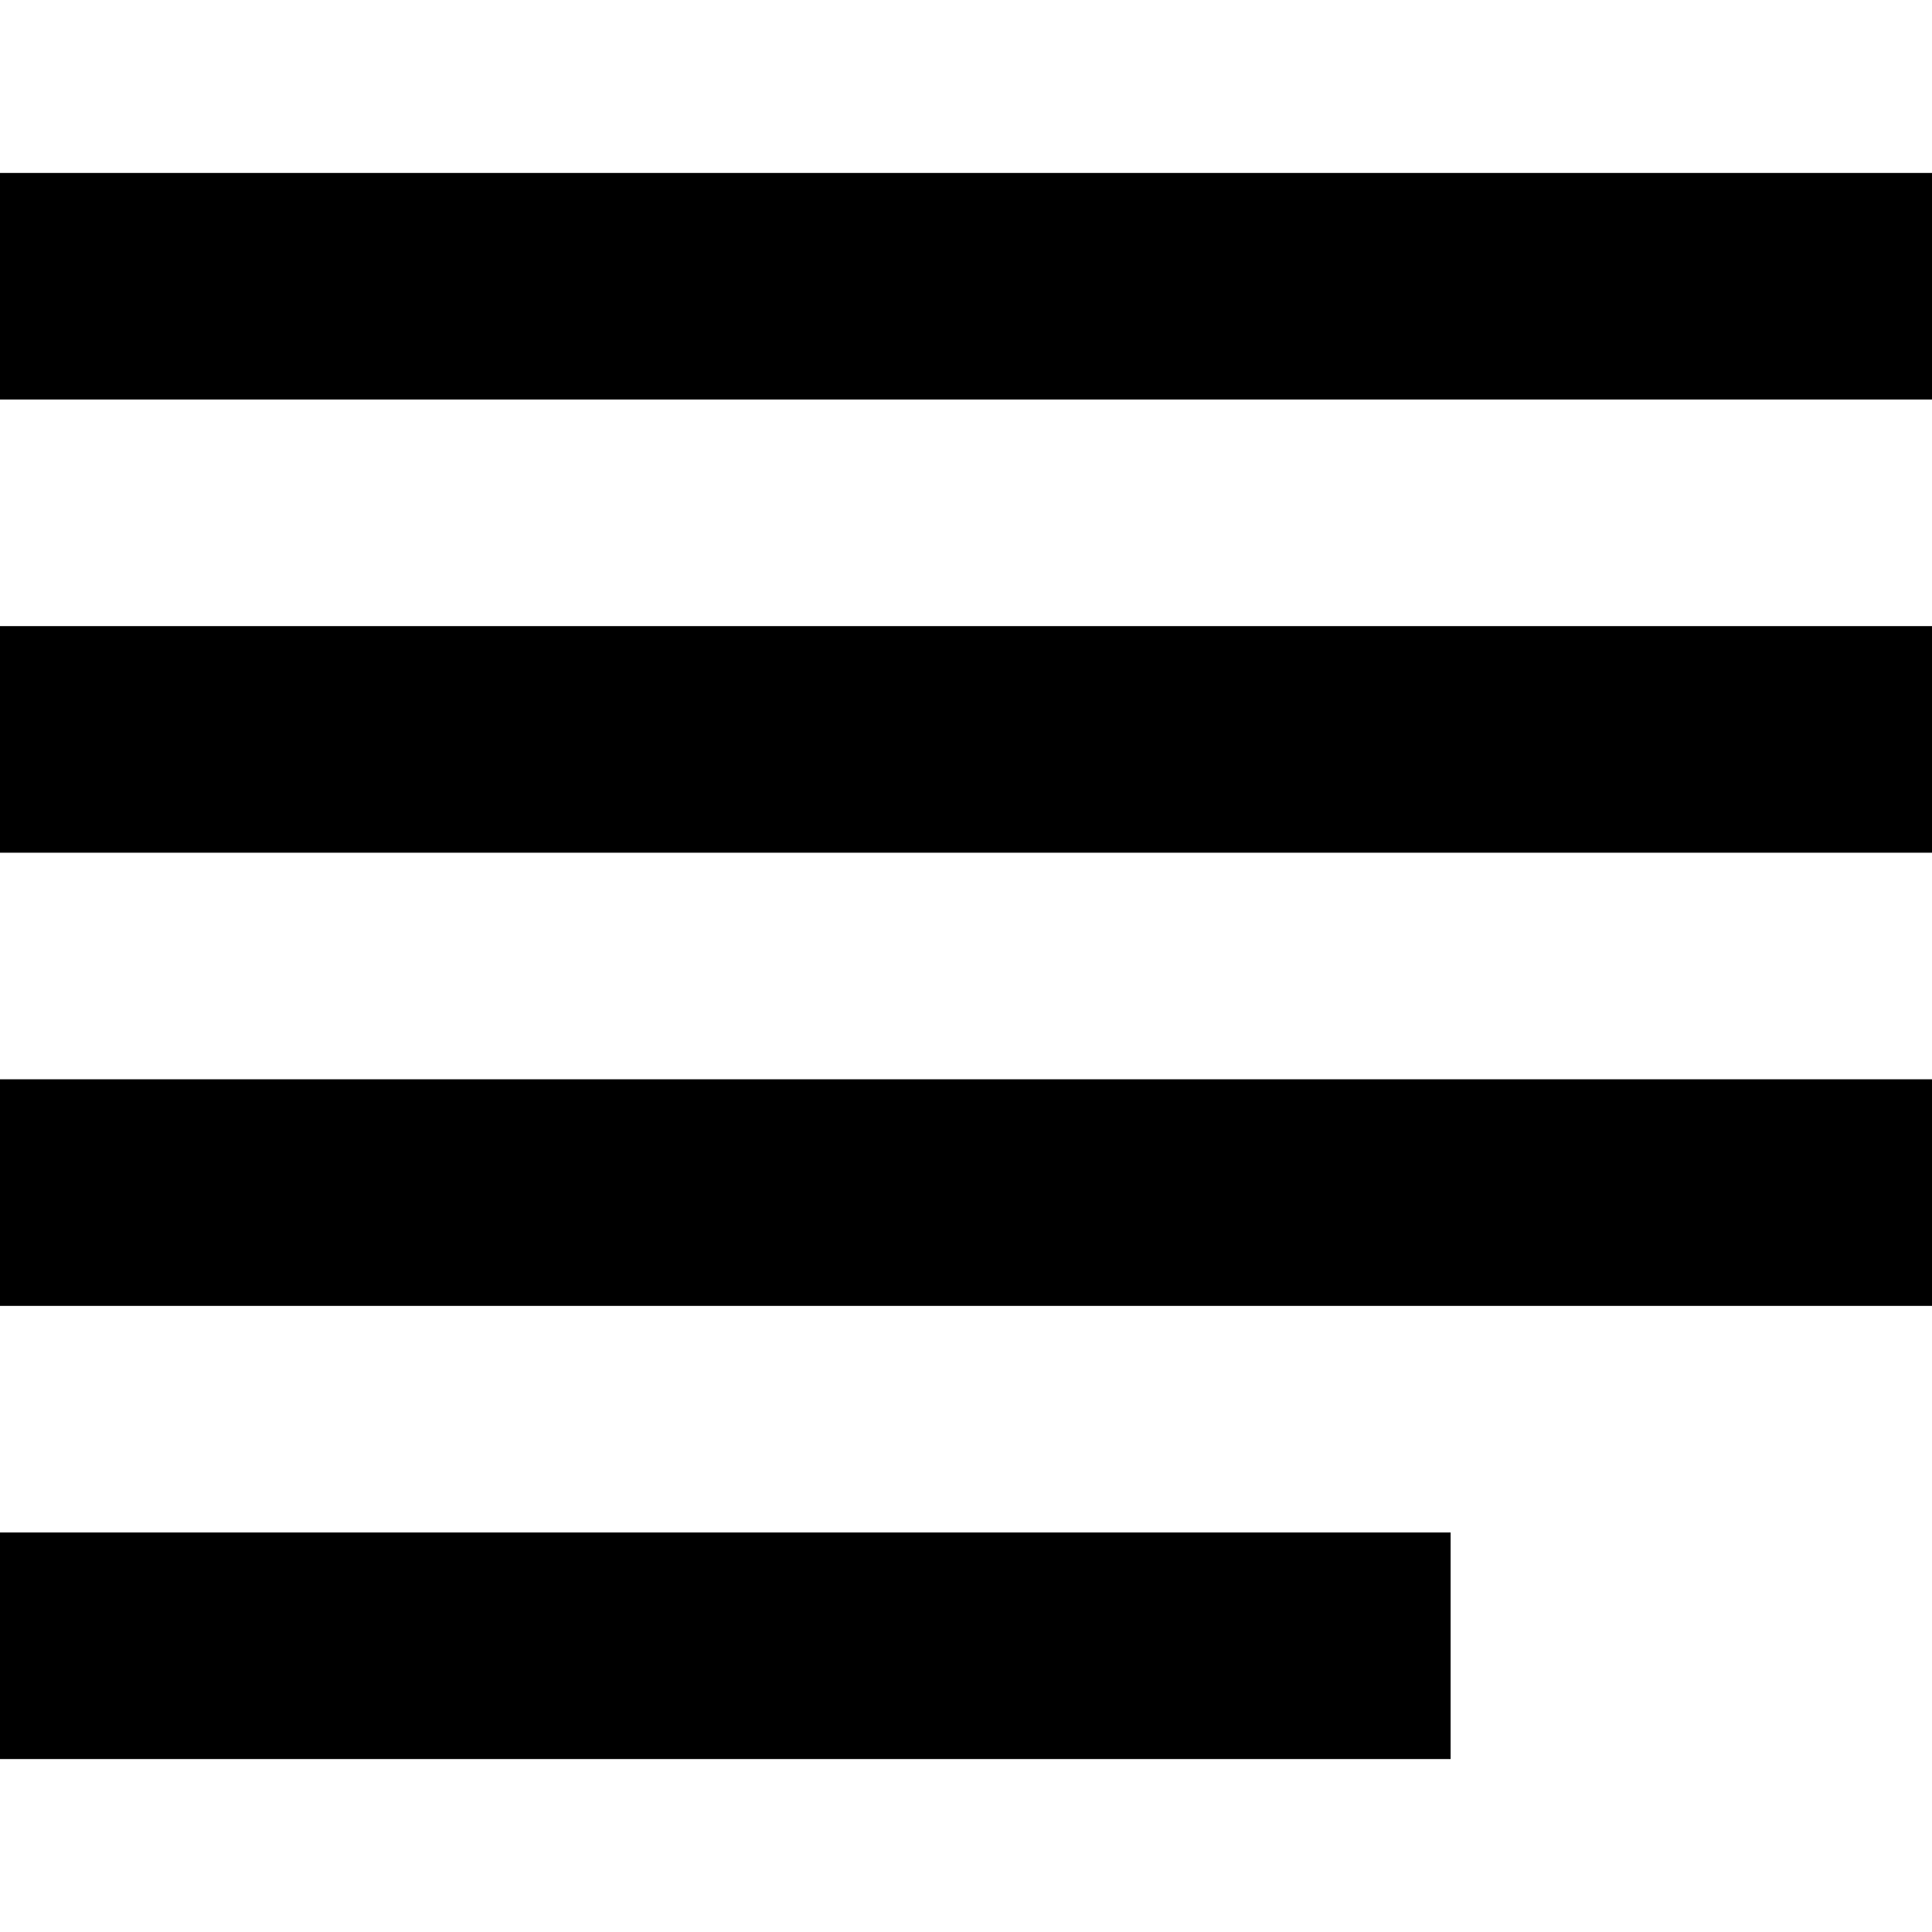
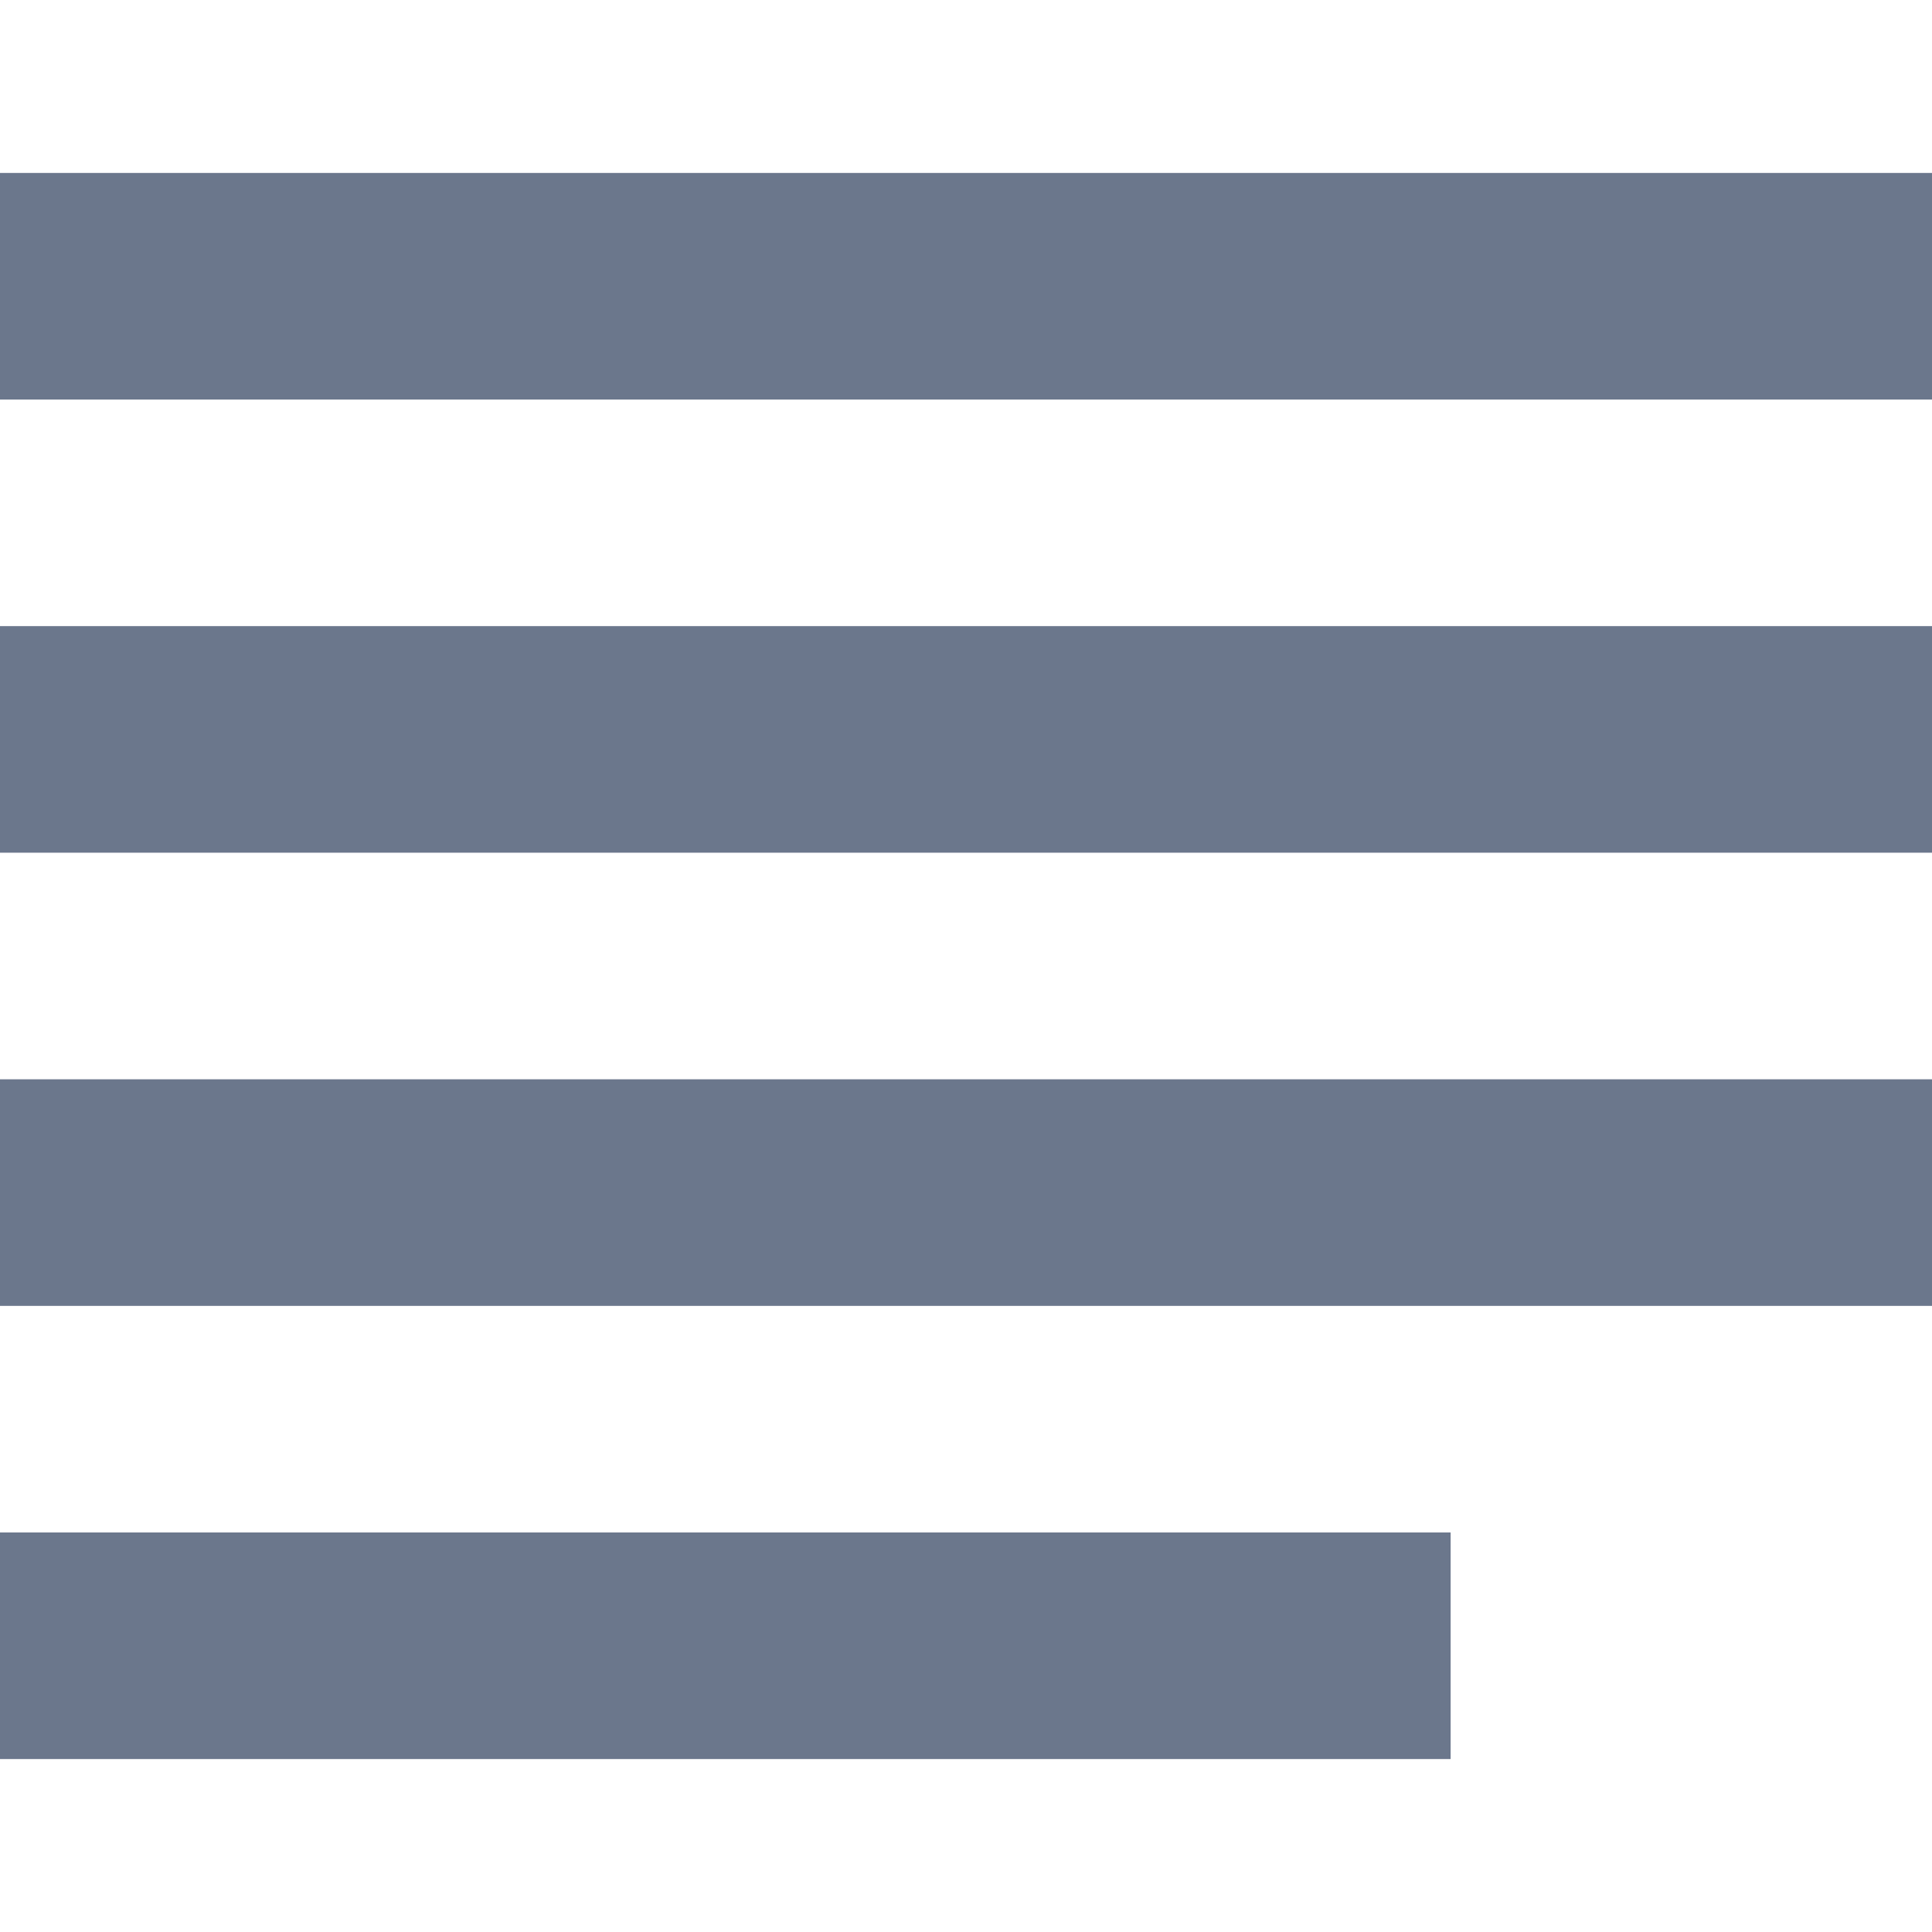
- <svg xmlns="http://www.w3.org/2000/svg" id="Capa_1" enable-background="new 0 0 512 512" height="512" viewBox="0 0 512 512" width="512">
+ <svg xmlns="http://www.w3.org/2000/svg" version="1.1" width="512" height="512" x="0" y="0" viewBox="0 0 512 512" style="enable-background:new 0 0 512 512" xml:space="preserve" class="">
  <g>
-     <path d="m225.976-180.144h60.048v512h-60.048z" transform="matrix(0 1 -1 0 331.856 -180.144)" />
-     <path d="m225.976-60.048h60.048v512h-60.048z" transform="matrix(0 1 -1 0 451.952 -60.048)" />
-     <path d="m225.976 60.048h60.048v512h-60.048z" transform="matrix(0 1 -1 0 572.048 60.048)" />
-     <path d="m162.191 243.929h60.048v384.429h-60.048z" transform="matrix(0 1 -1 0 628.359 243.929)" />
+     <g>
+       <path d="m225.976-180.144h60.048v512h-60.048z" transform="matrix(0 1 -1 0 331.856 -180.144)" fill="#6b778c" data-original="#000000" style="" class="" />
+       <path d="m225.976-60.048h60.048v512h-60.048z" transform="matrix(0 1 -1 0 451.952 -60.048)" fill="#6b778c" data-original="#000000" style="" class="" />
+       <path d="m225.976 60.048h60.048v512h-60.048z" transform="matrix(0 1 -1 0 572.048 60.048)" fill="#6b778c" data-original="#000000" style="" class="" />
+       <path d="m162.191 243.929h60.048v384.429h-60.048z" transform="matrix(0 1 -1 0 628.359 243.929)" fill="#6b778c" data-original="#000000" style="" class="" />
+     </g>
  </g>
</svg>
